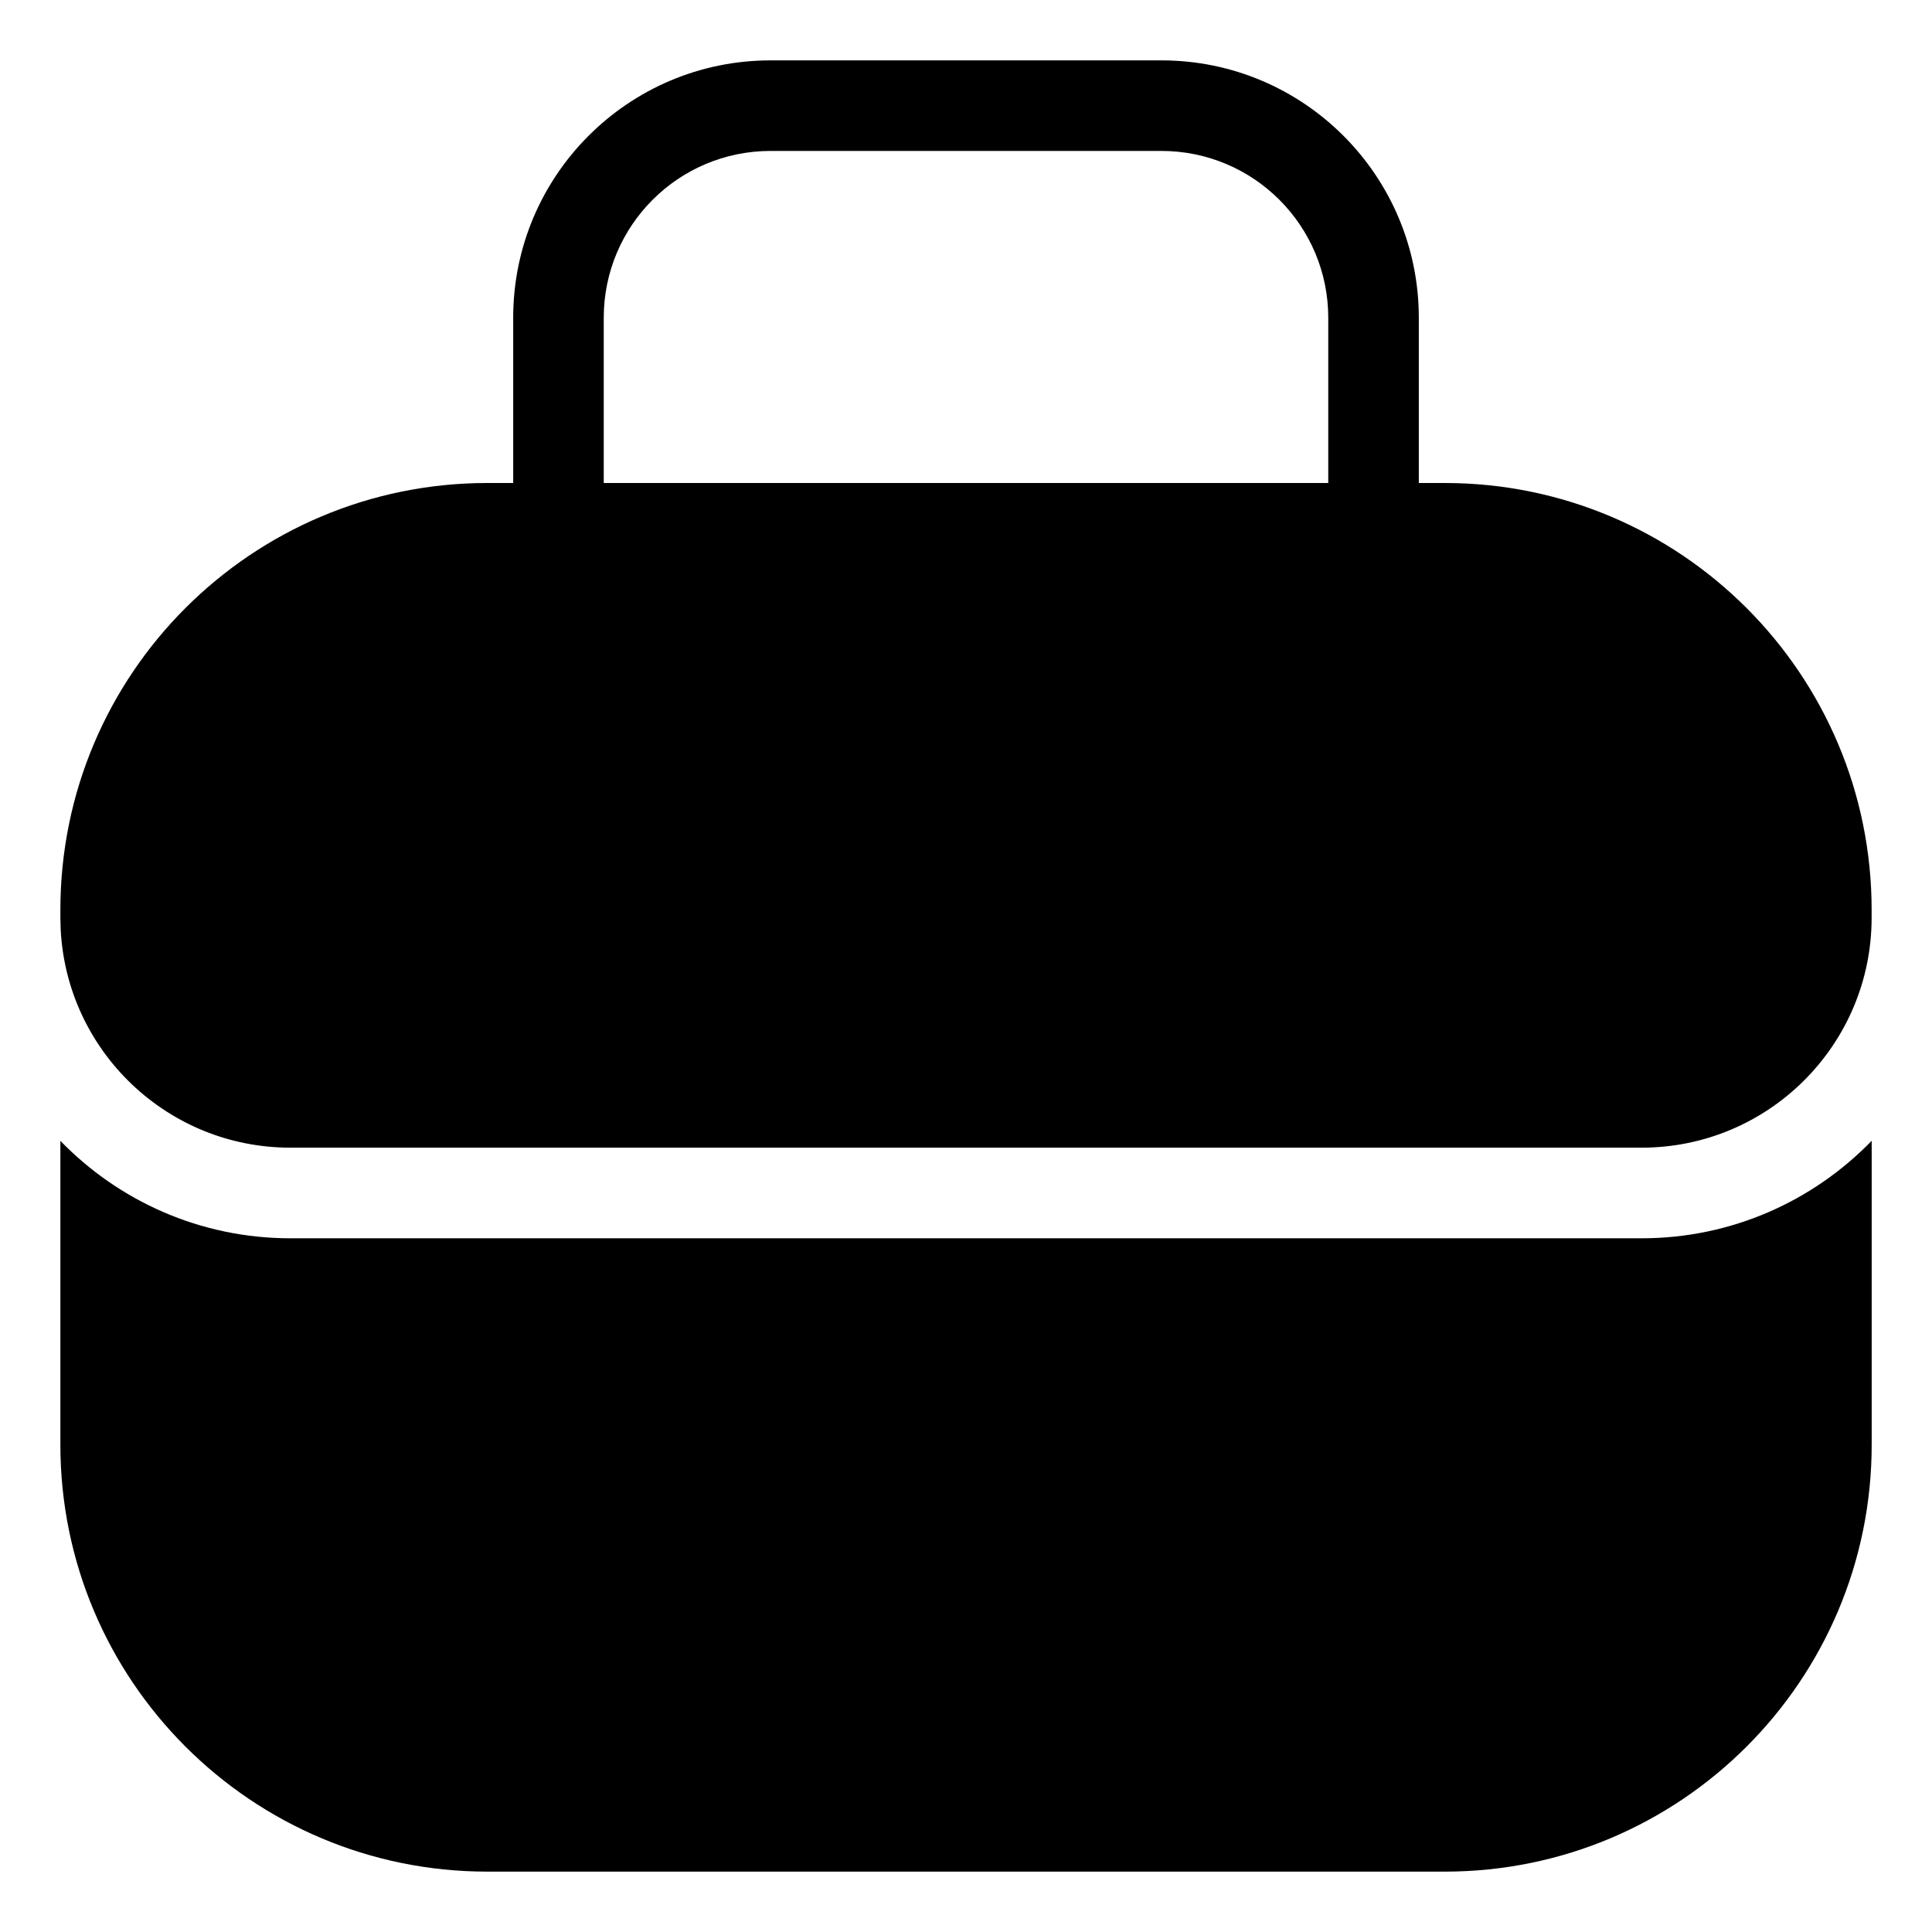
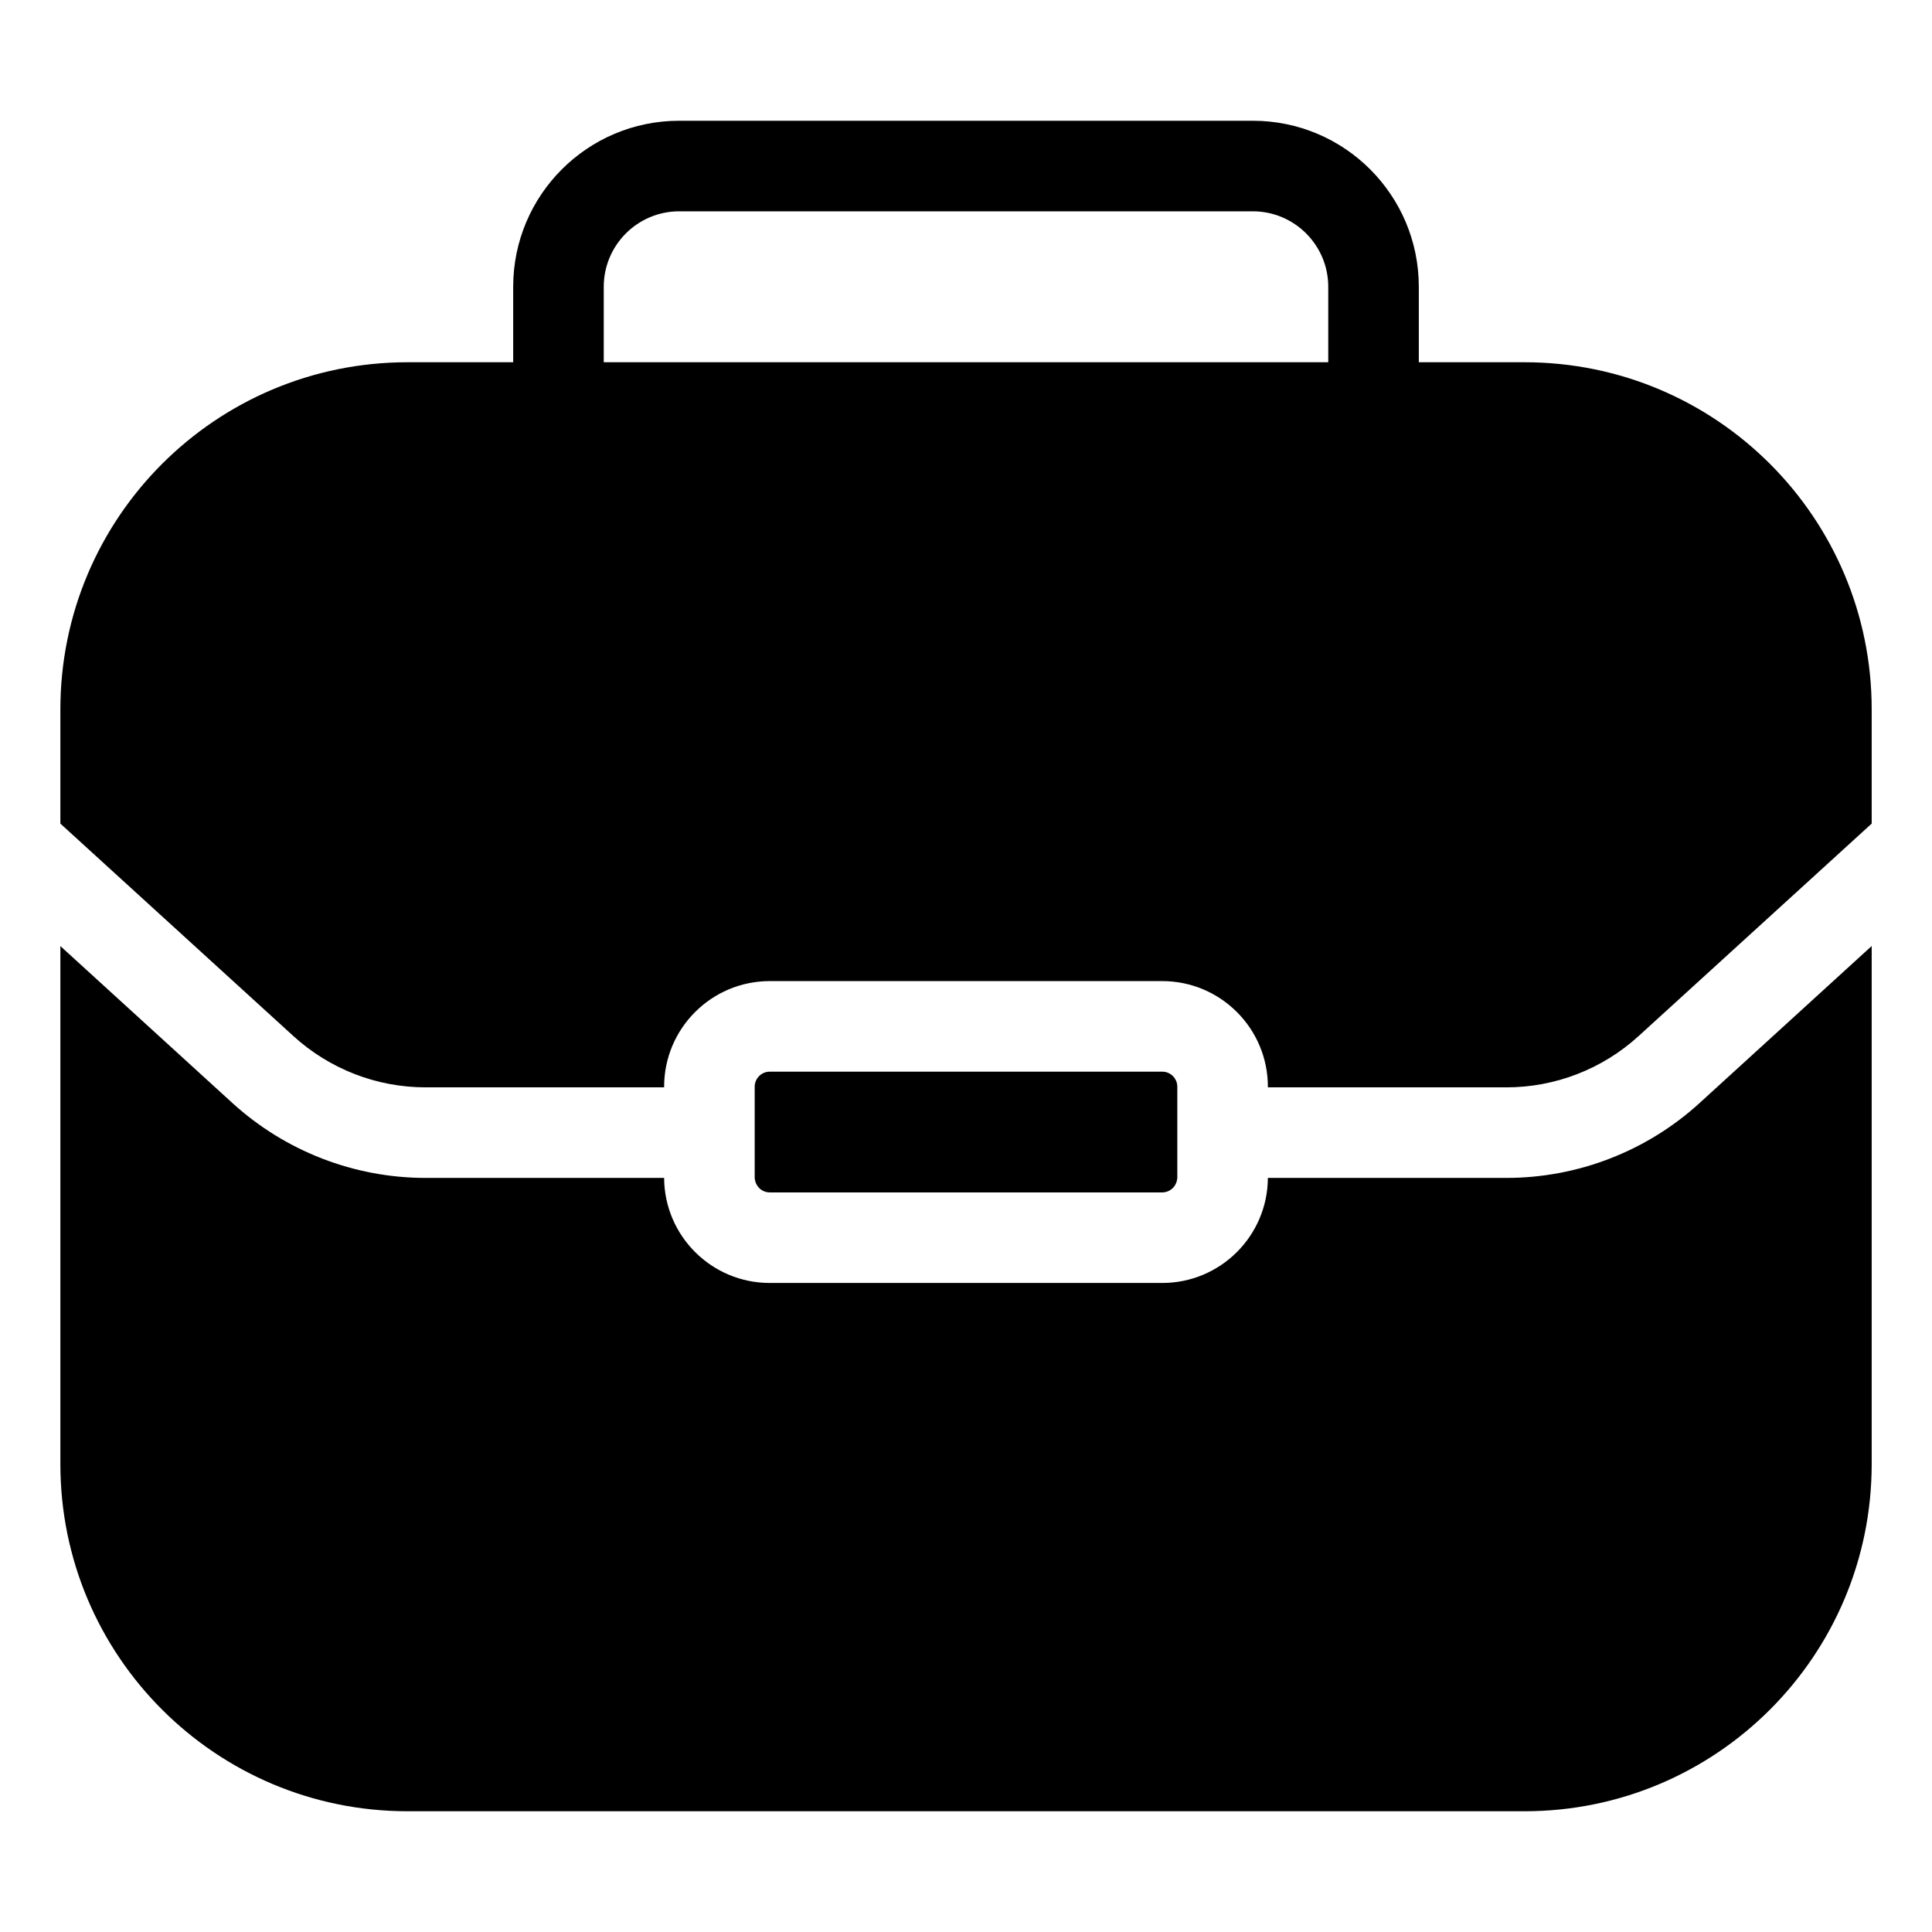
<svg xmlns="http://www.w3.org/2000/svg" width="32" height="32" viewBox="0 0 32 32" fill="none" data-fui-icon="BriefcaseFilled32">
-   <path d="M31.001 23.928c0 3.906-3.166 7.072-7.072 7.072H8.072C4.166 31 1 27.834 1 23.928v-5.032c.965.995 2.315 1.614 3.81 1.614h22.38c1.496 0 2.846-.62 3.811-1.615v5.033zM19.237 1C21.591 1 23.5 2.909 23.5 5.263V8h.429C27.835 8 31 11.166 31 15.072v.109L31 15.2c0 2.103-1.706 3.809-3.81 3.809H4.81c-2.039 0-3.703-1.601-3.805-3.615L1 15.2v-.128C1 11.166 4.166 8 8.072 8H8.5V5.263C8.5 2.909 10.409 1 12.763 1h6.474zm-6.474 1.5C11.237 2.5 10 3.737 10 5.263V8h12V5.263C22 3.737 20.763 2.5 19.237 2.5h-6.474z" fill="currentColor" />
+   <path d="M31.001 24.25c0 3.176-2.574 5.75-5.75 5.75H6.75C3.574 30 1 27.426 1 24.25v-8.58l2.85 2.6c.875.797 2.016 1.24 3.2 1.24H11c.005.962.787 1.74 1.75 1.74h6.5c.963 0 1.745-.778 1.75-1.74h3.95c1.184 0 2.326-.443 3.2-1.24l2.851-2.601v8.581zm-11.751-6.5c.138 0 .25.112.25.25v1.52h-.002c-.01.128-.117.23-.248.23h-6.5c-.132 0-.238-.102-.248-.23H12.5V18c0-.138.112-.25.25-.25h6.5zM20.75 2c1.519 0 2.75 1.231 2.75 2.75V6h1.751c3.176 0 5.75 2.574 5.75 5.75v1.892l-.006.005-3.855 3.514c-.599.546-1.38.849-2.19.849H21V18c0-.966-.784-1.75-1.75-1.75h-6.5c-.966 0-1.75.784-1.75 1.75v.01H7.05c-.81 0-1.591-.303-2.19-.849l-3.855-3.515L1 13.643V11.75C1 8.574 3.574 6 6.75 6H8.5V4.75C8.5 3.231 9.731 2 11.25 2h9.5zm-9.5 1.5c-.69 0-1.25.56-1.25 1.25V6h12V4.75c0-.69-.56-1.25-1.25-1.25h-9.5z" fill="currentColor" />
</svg>
